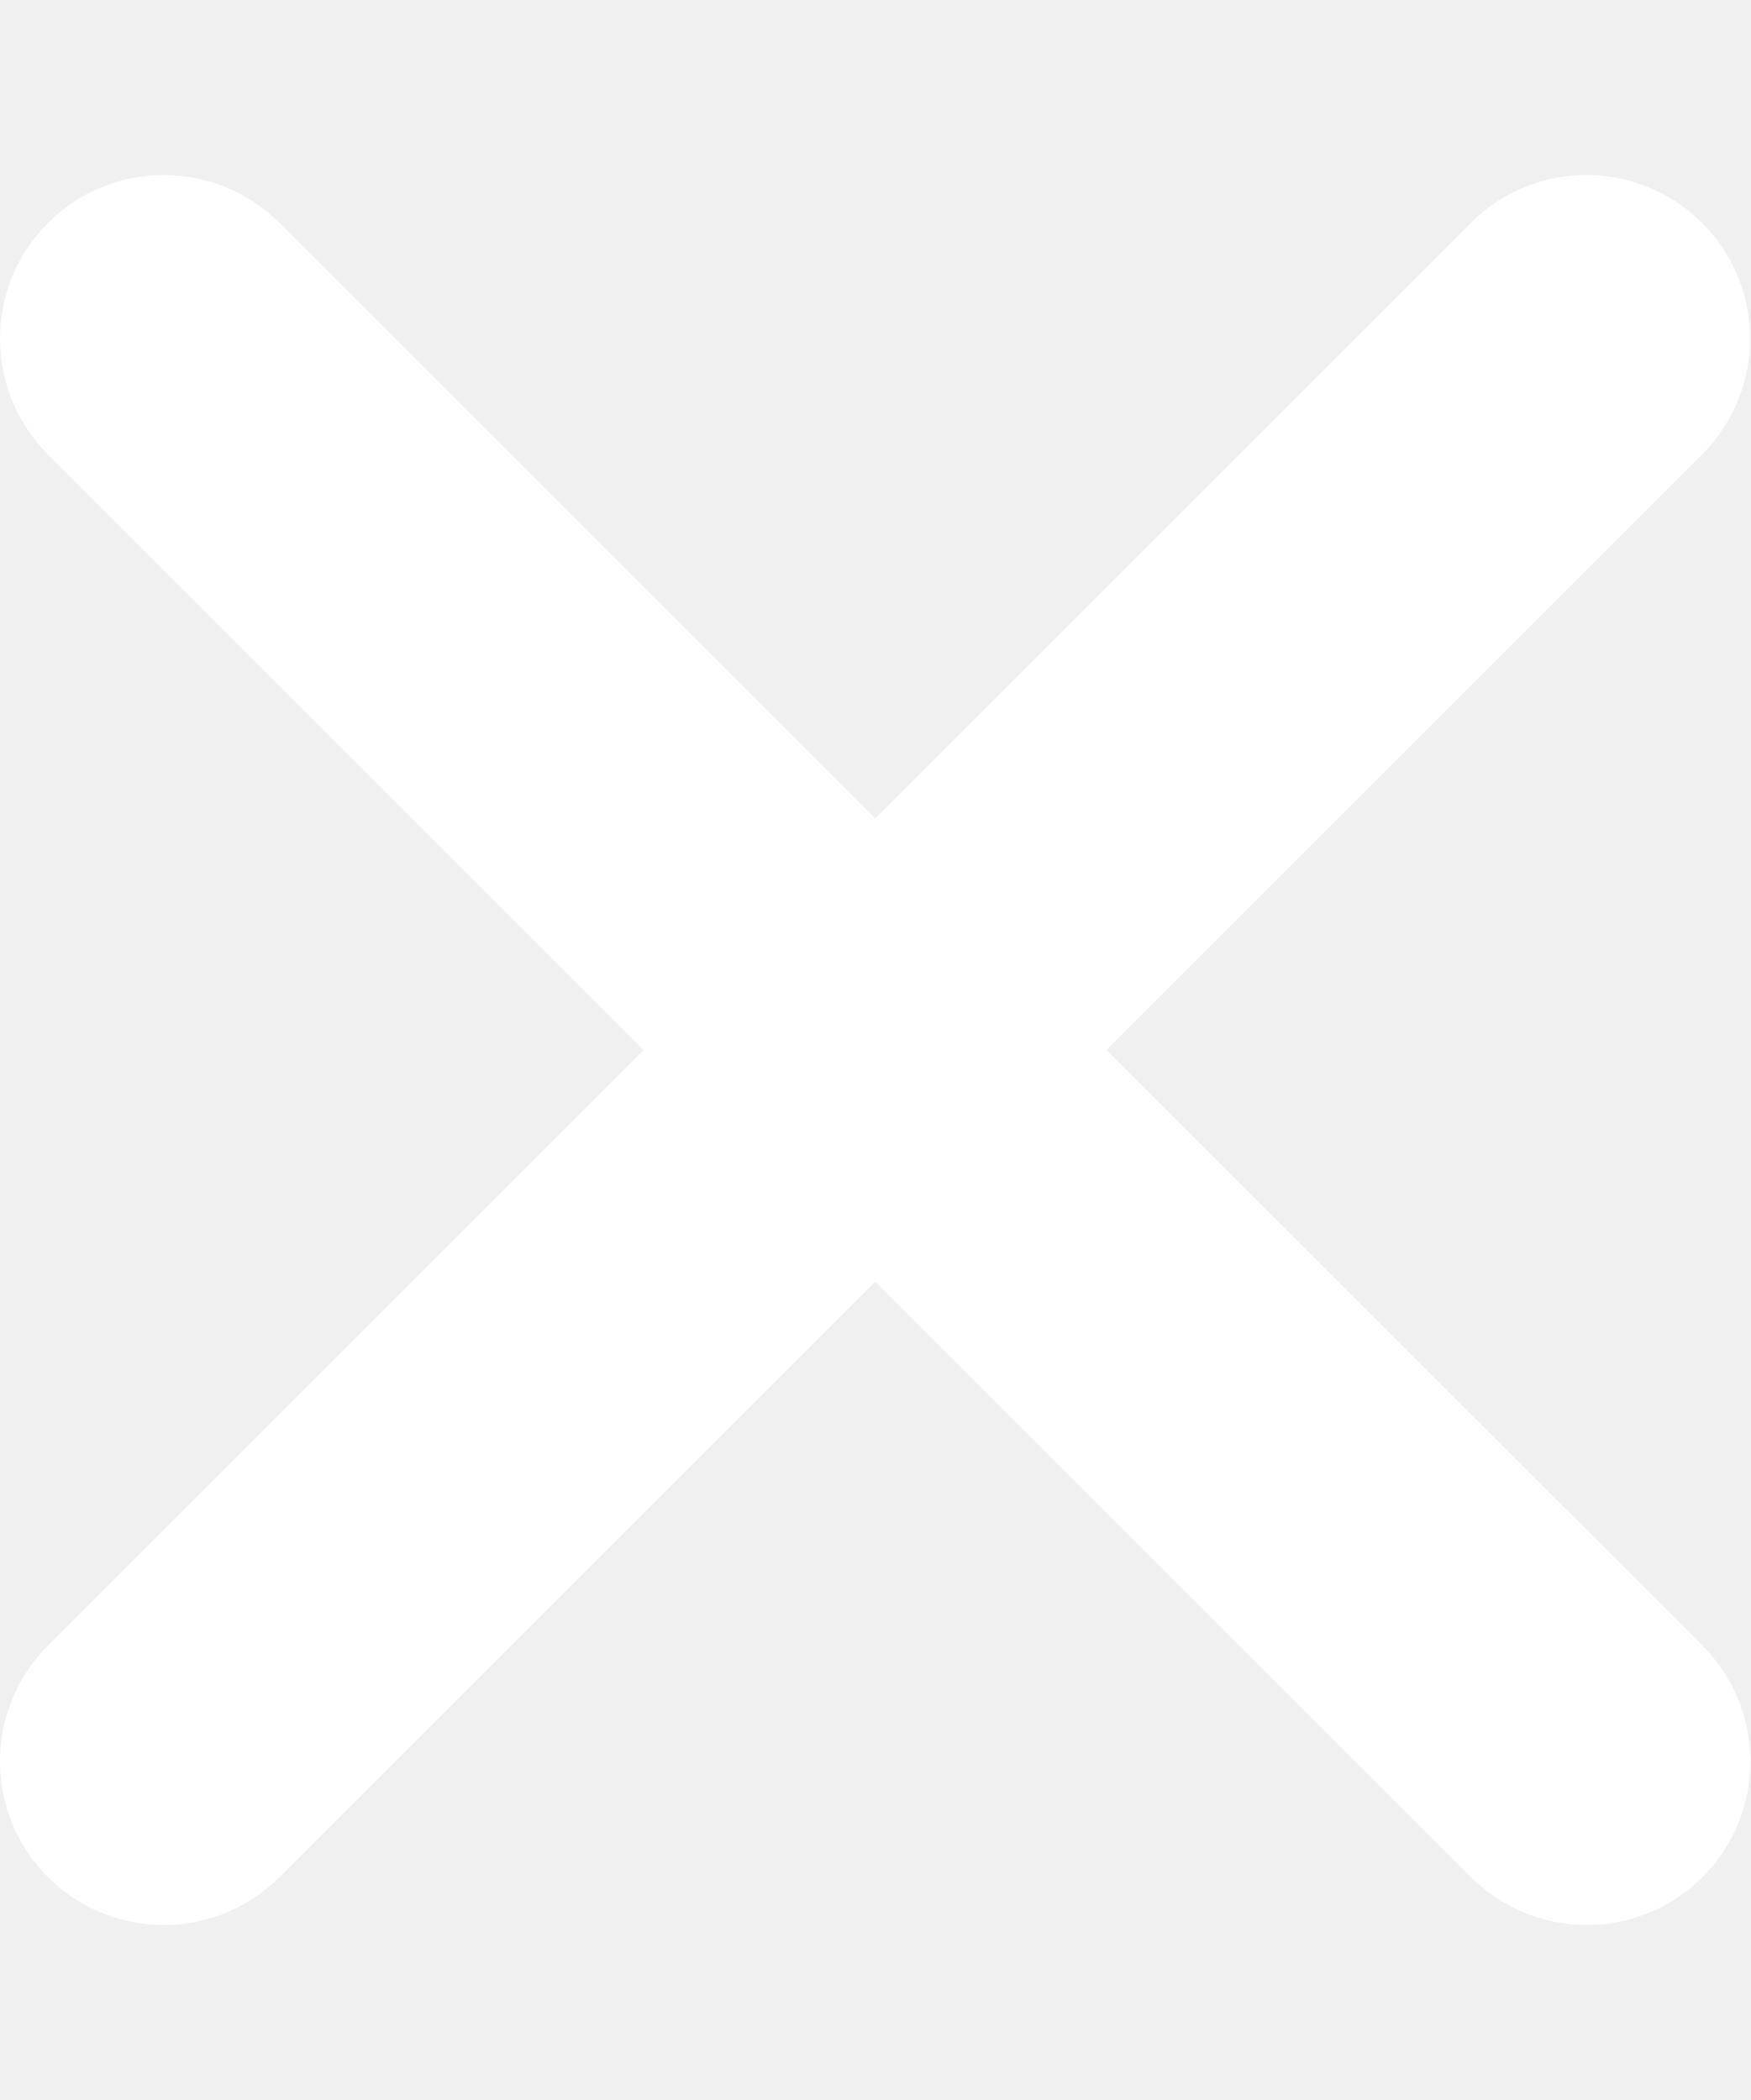
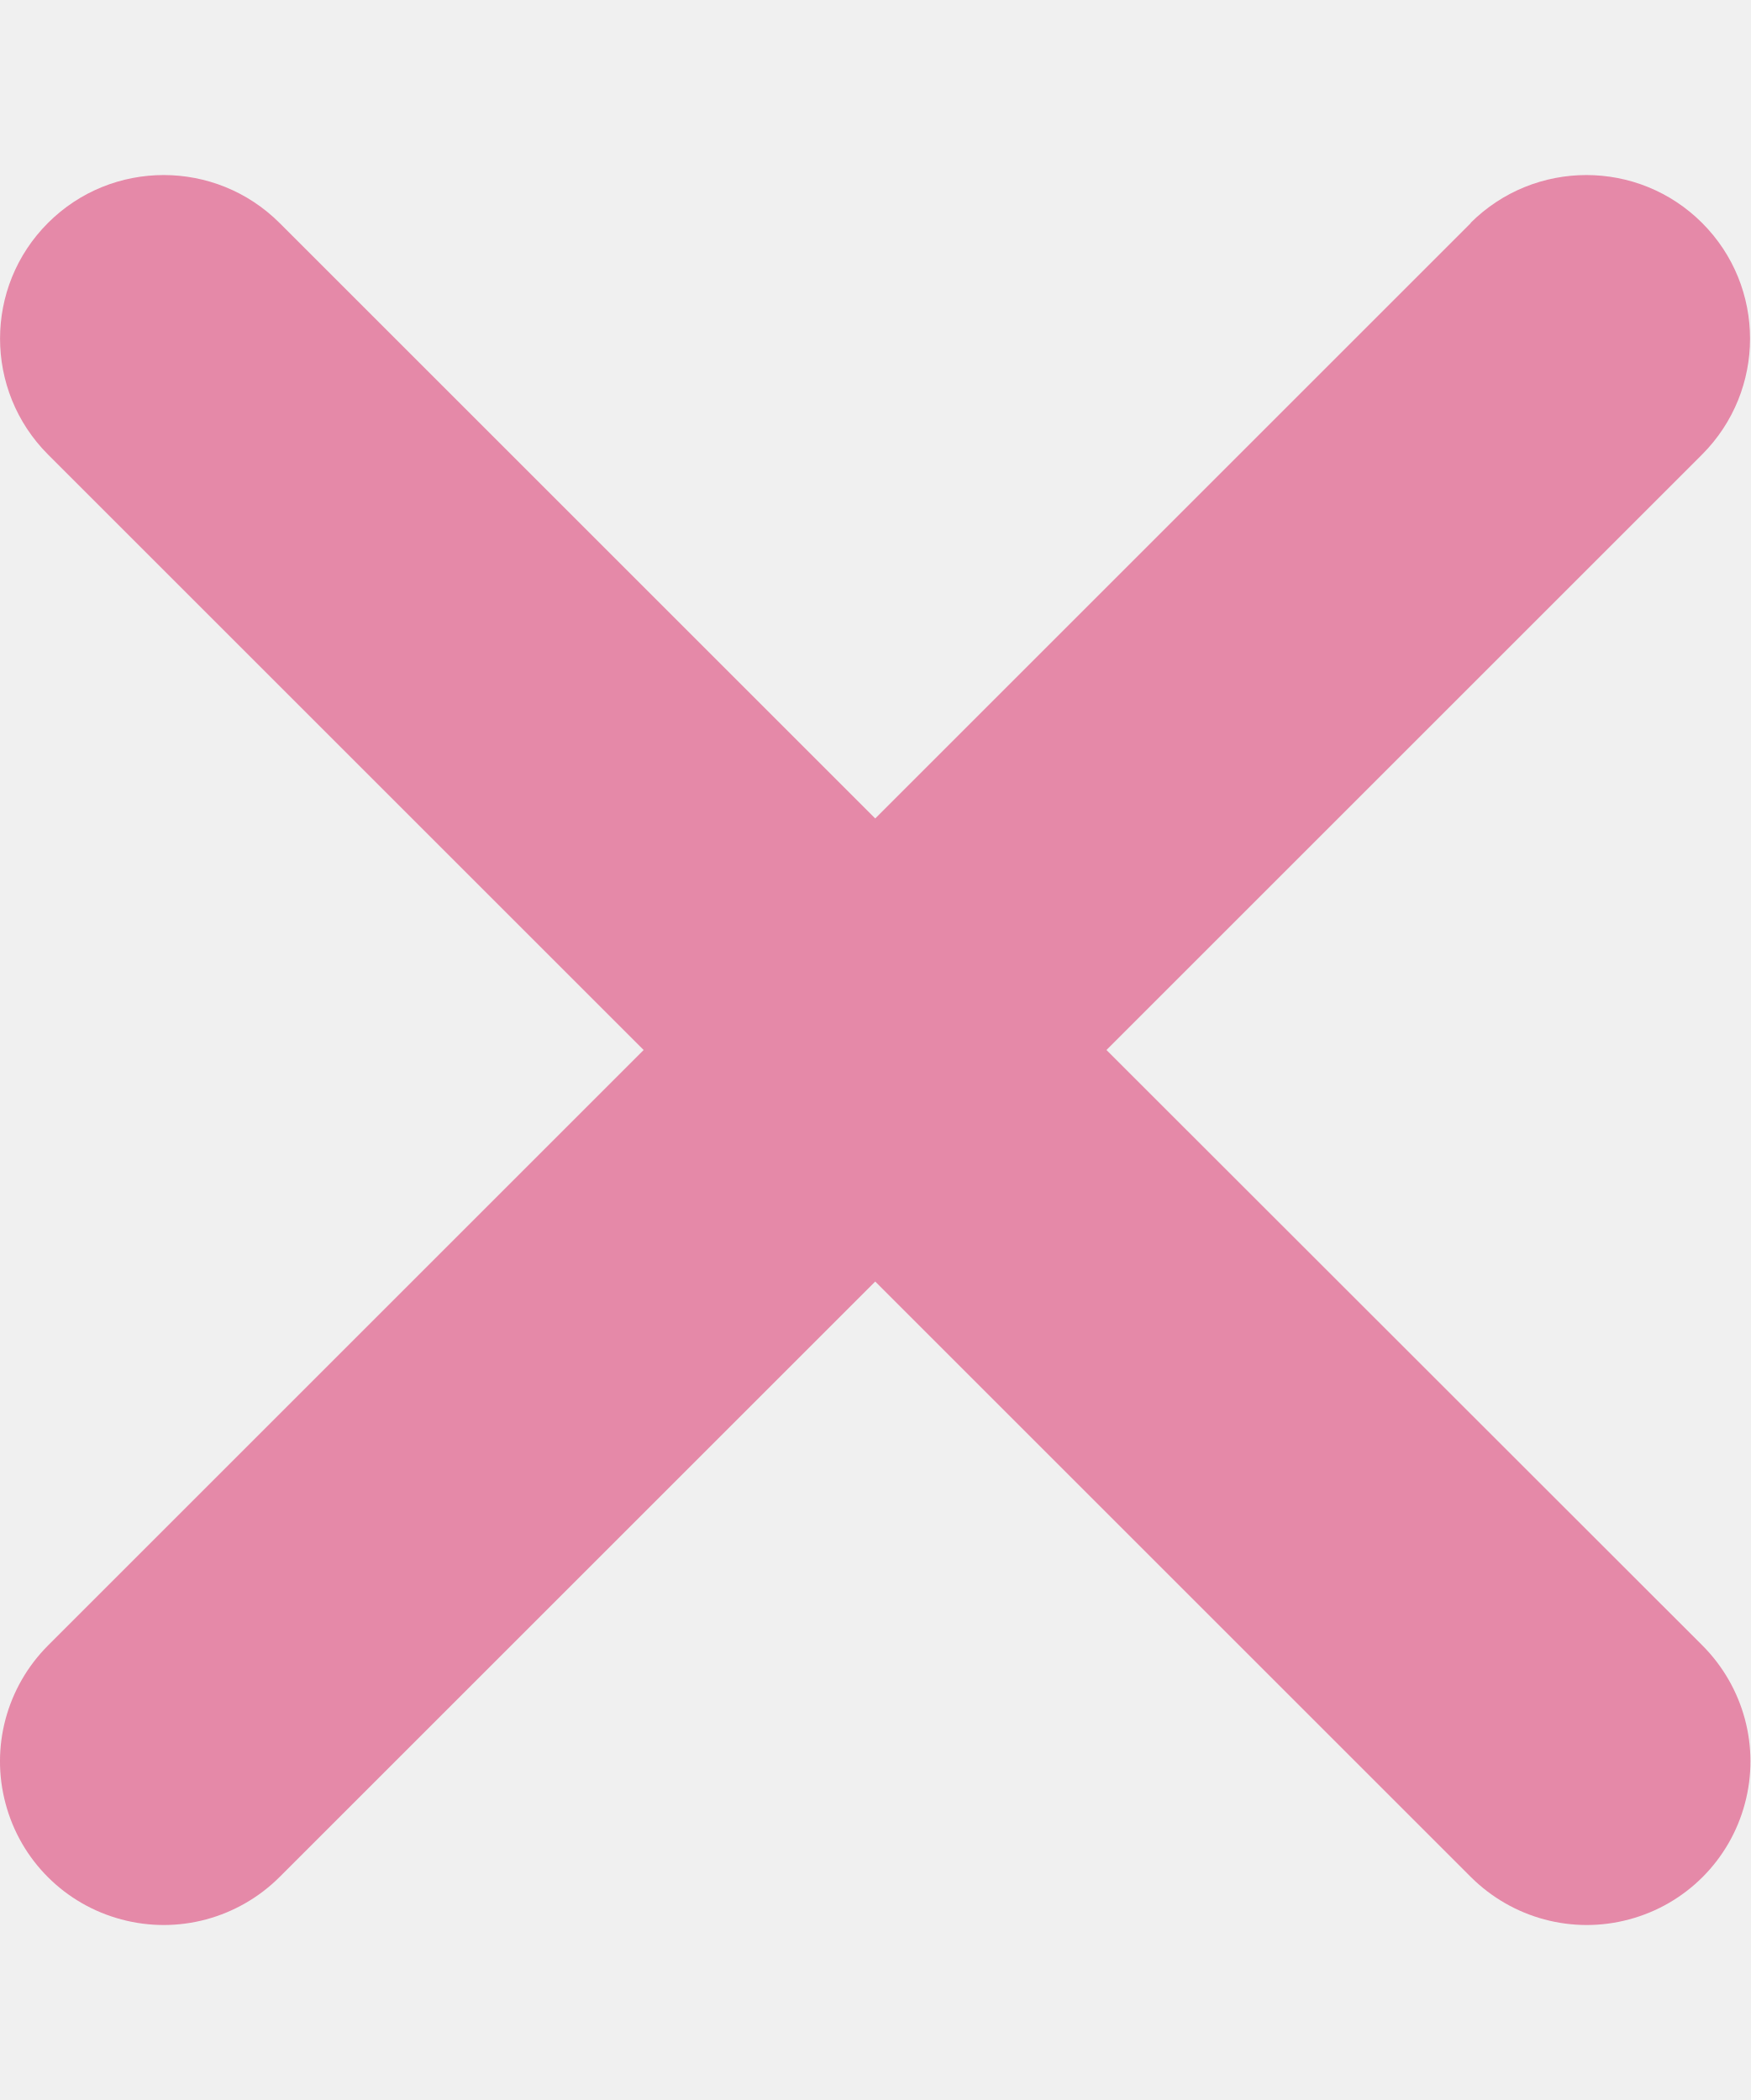
<svg xmlns="http://www.w3.org/2000/svg" width="10px" height="12px" viewBox="13 12 10 12" version="1.1">
-   <path d="M21.403,13.274 L18,16.677 L14.597,13.274 C14.231,12.909 13.639,12.909 13.274,13.274 C12.909,13.639 12.909,14.231 13.274,14.597 L16.677,18 L13.274,21.403 C13.038,21.64 12.945,21.984 13.032,22.307 C13.118,22.63 13.37,22.882 13.693,22.968 C14.016,23.055 14.36,22.962 14.597,22.726 L18,19.323 L21.403,22.726 C21.64,22.962 21.984,23.055 22.307,22.968 C22.63,22.882 22.882,22.63 22.968,22.307 C23.055,21.984 22.962,21.64 22.726,21.403 L19.321,18 L22.724,14.597 C23.089,14.231 23.089,13.639 22.724,13.274 C22.359,12.909 21.767,12.909 21.401,13.274 L21.403,13.274 Z" id="Shape" stroke="none" fill="#FFFFFF" fill-rule="nonzero" />
+   <path d="M21.403,13.274 L18,16.677 L14.597,13.274 C14.231,12.909 13.639,12.909 13.274,13.274 C12.909,13.639 12.909,14.231 13.274,14.597 L16.677,18 L13.274,21.403 C13.038,21.64 12.945,21.984 13.032,22.307 C13.118,22.63 13.37,22.882 13.693,22.968 C14.016,23.055 14.36,22.962 14.597,22.726 L18,19.323 L21.403,22.726 C21.64,22.962 21.984,23.055 22.307,22.968 C22.63,22.882 22.882,22.63 22.968,22.307 C23.055,21.984 22.962,21.64 22.726,21.403 L19.321,18 L22.724,14.597 C23.089,14.231 23.089,13.639 22.724,13.274 C22.359,12.909 21.767,12.909 21.401,13.274 L21.403,13.274 Z" id="Shape" stroke="none" fill="#E589A8" fill-rule="nonzero" />
</svg>
